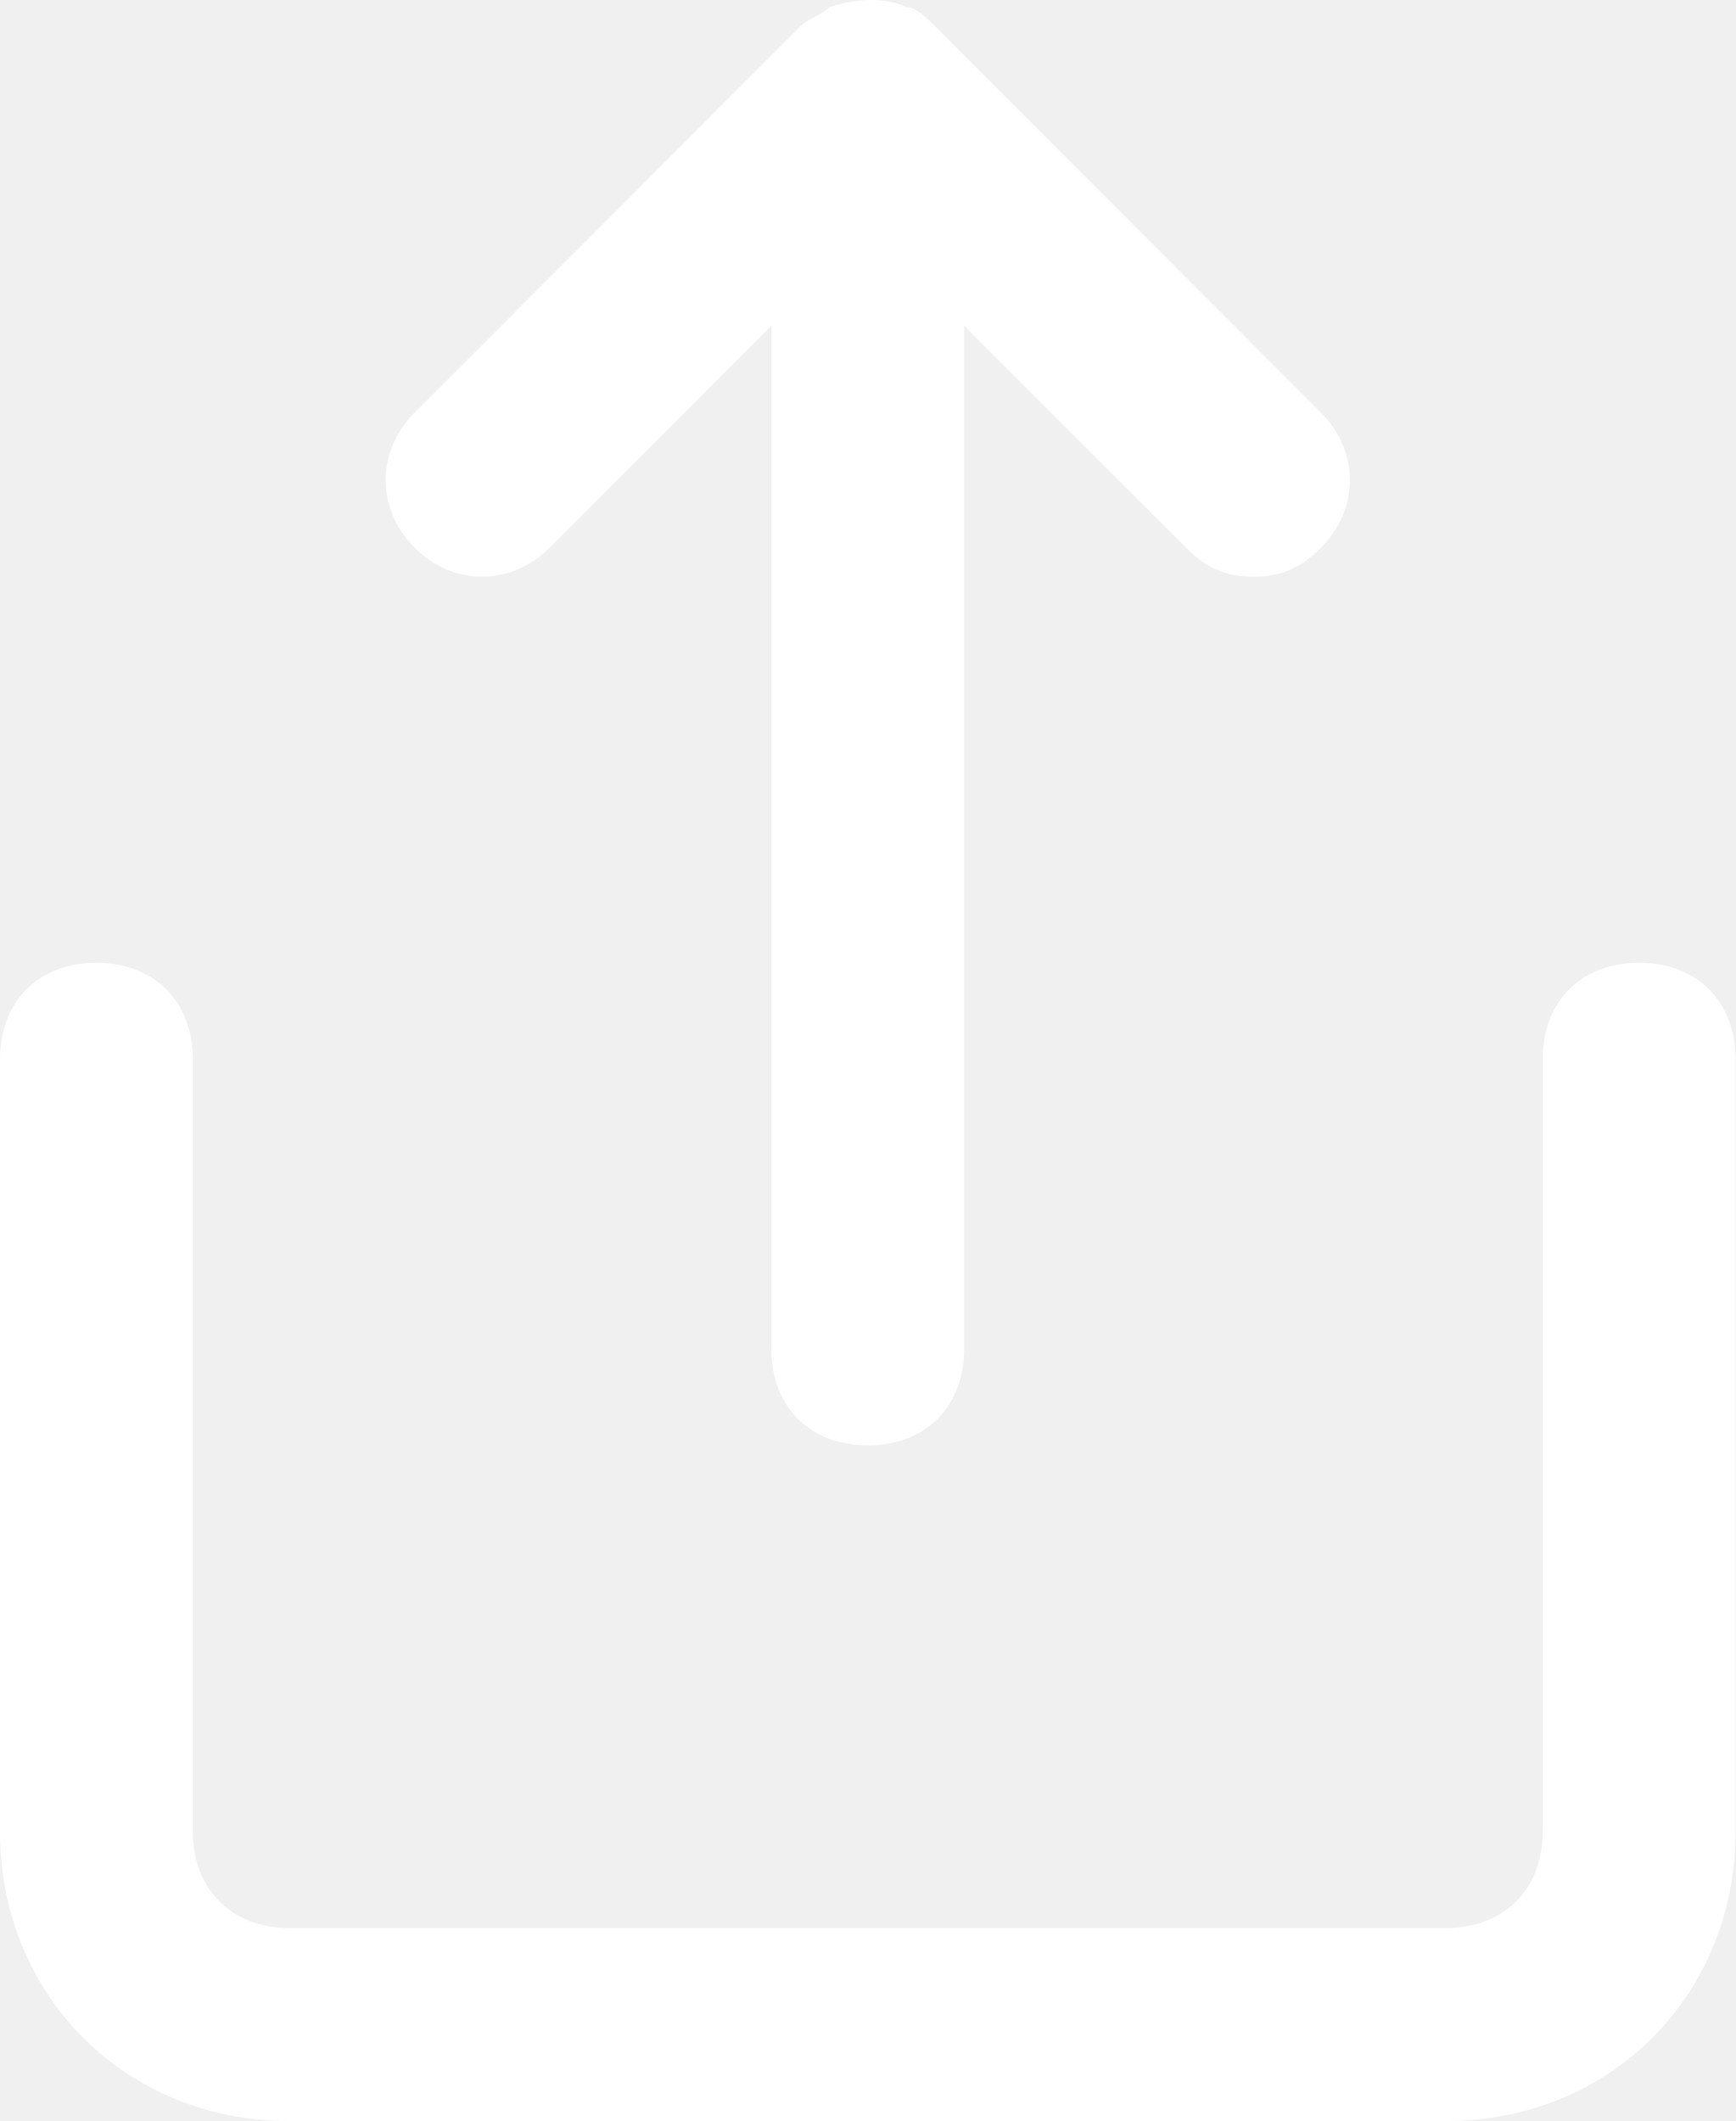
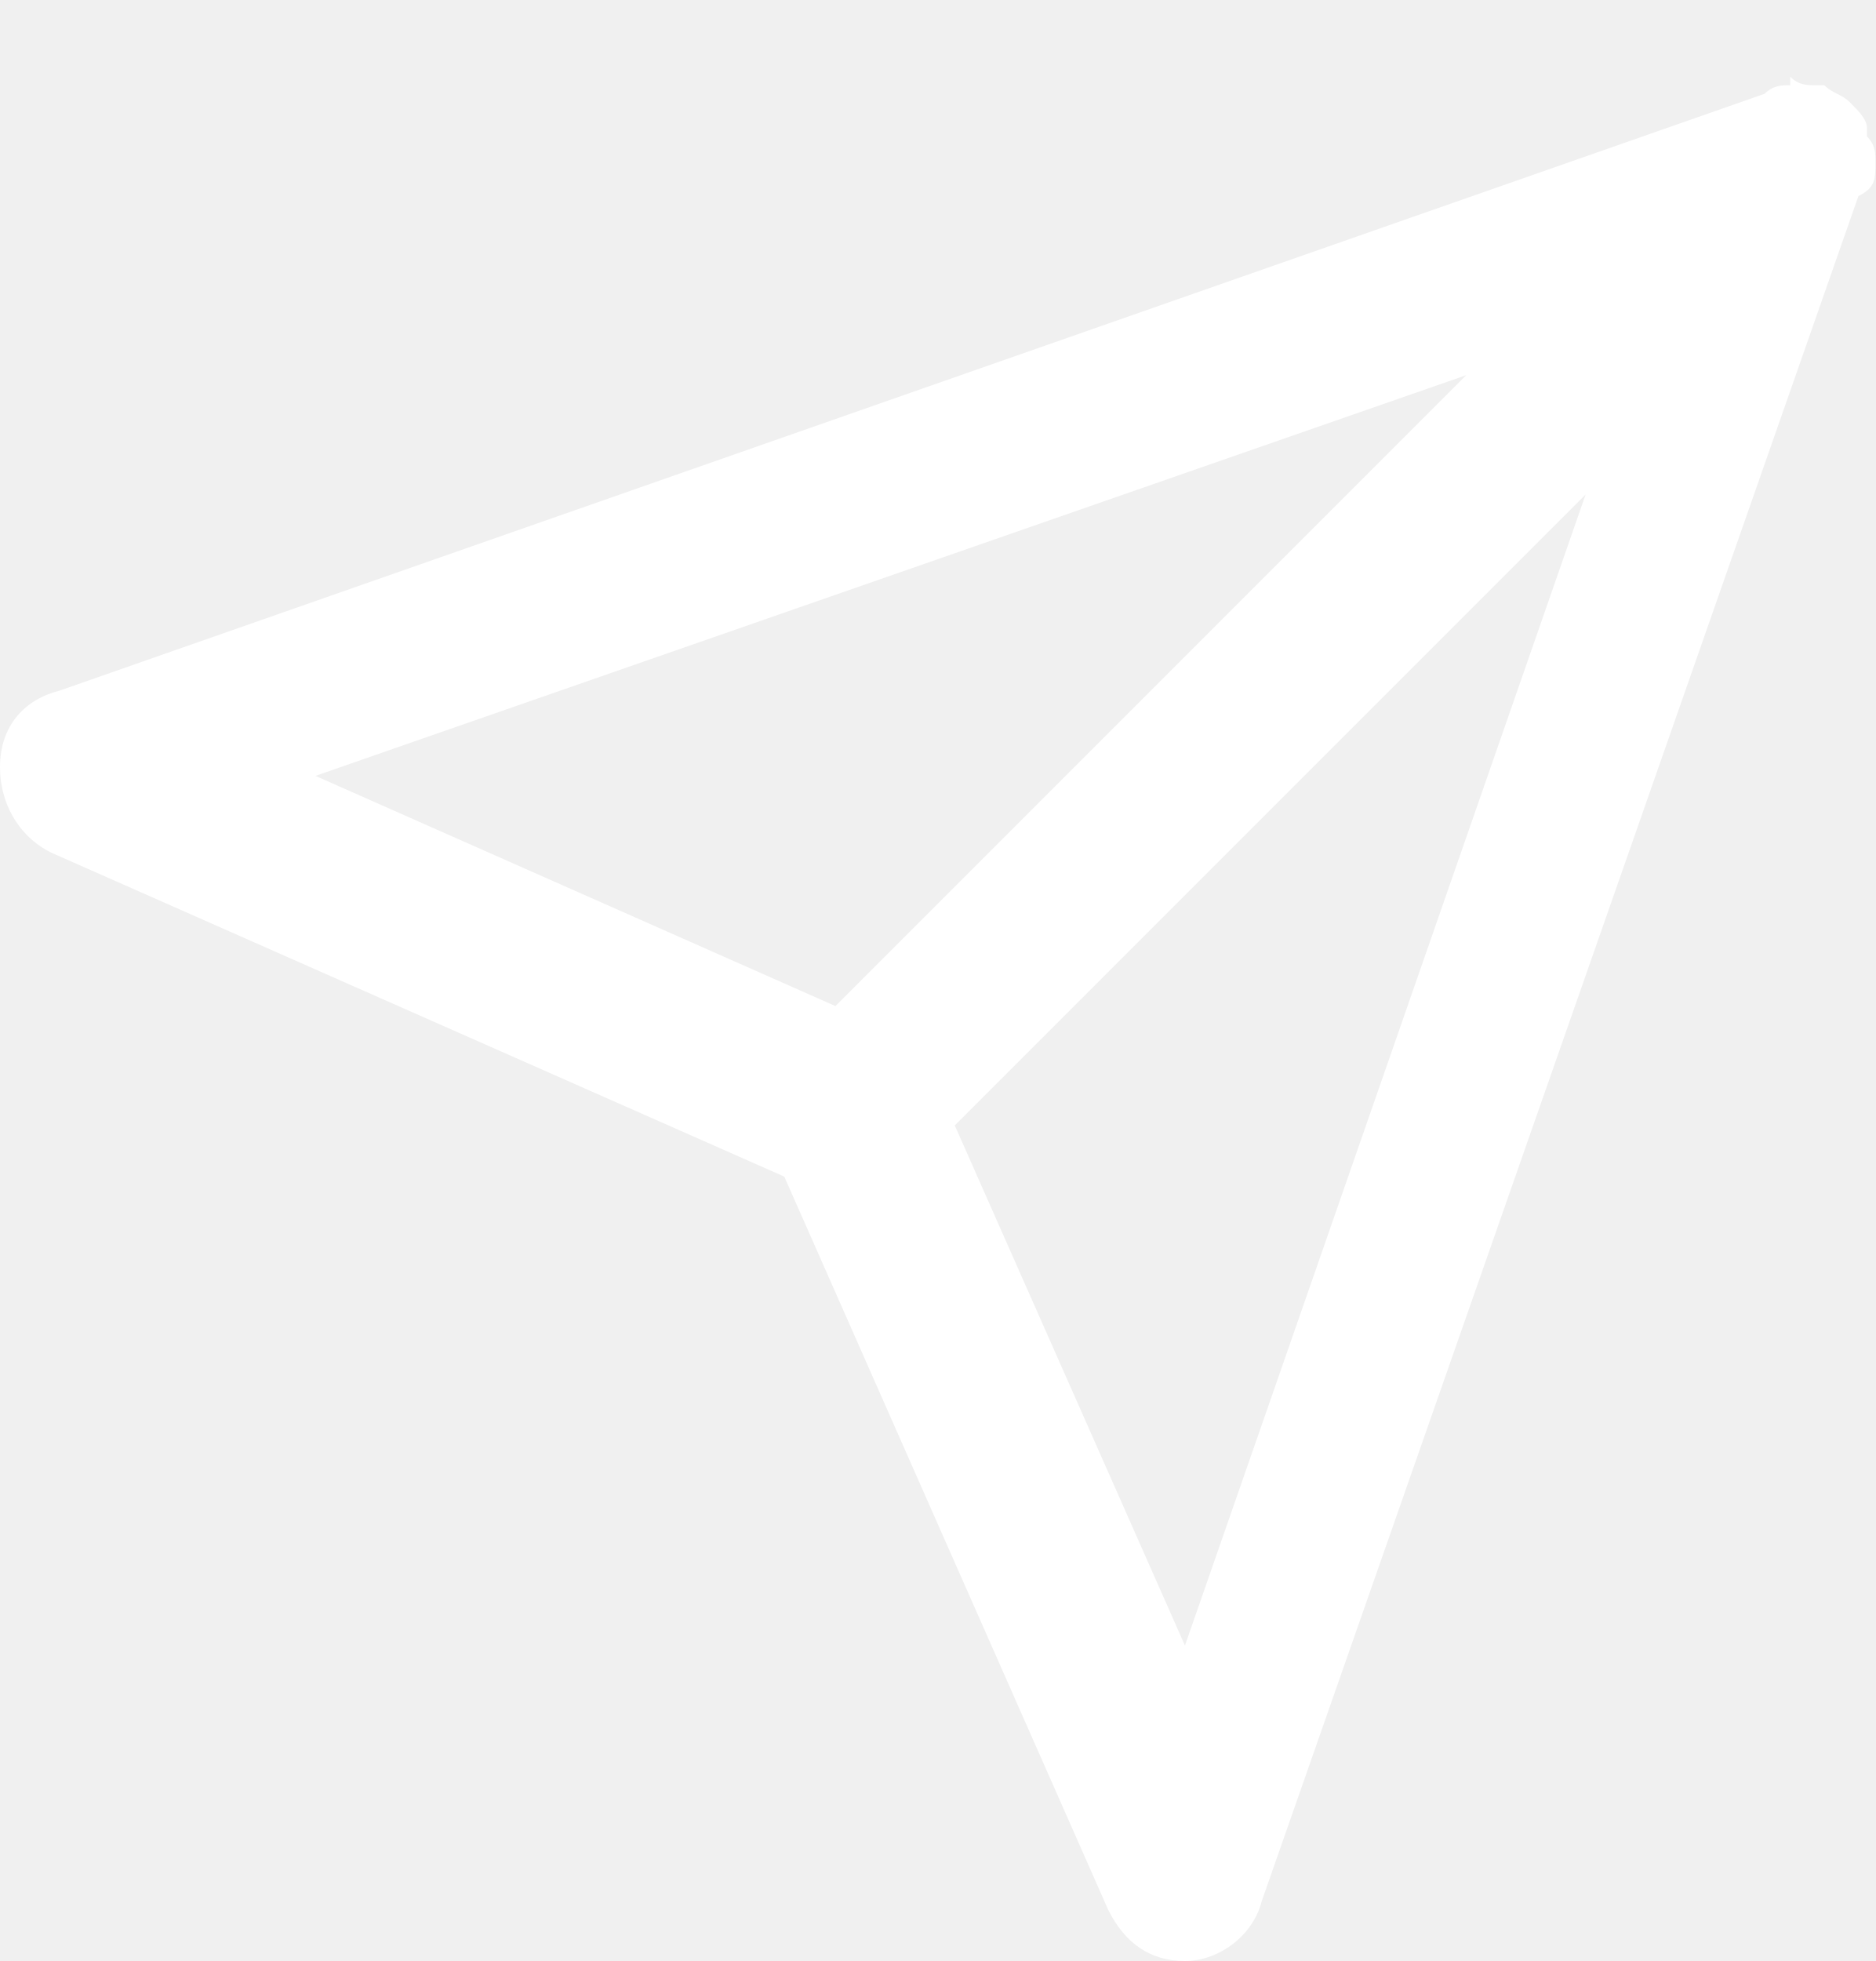
- <svg xmlns="http://www.w3.org/2000/svg" width="18px" height="22px" viewBox="0 0 18 22" version="1.1">
+ <svg xmlns="http://www.w3.org/2000/svg" width="22px" height="23px" viewBox="0 0 22 23" version="1.1">
  <g id="Icons" stroke="none" stroke-width="1" fill="none" fill-rule="evenodd">
-     <g id="Share" transform="translate(-19, -17)" fill="#FFFFFF">
-       <g id="share" transform="translate(16, 16)">
-         <path d="M21,11.987 L21,19.997 C21,21.699 19.7,23 18,23 L6,23 C4.3,23 3,21.699 3,19.997 L3,11.987 C3,11.387 3.4,10.986 4,10.986 C4.6,10.986 5,11.387 5,11.987 L5,19.997 C5,20.597 5.4,20.998 6,20.998 L18,20.998 C18.6,20.998 19,20.597 19,19.997 L19,11.987 C19,11.387 19.4,10.986 20,10.986 C20.6,10.986 21,11.387 21,11.987 Z M8.7,6.681 L11,4.379 L11,14.991 C11,15.592 11.4,15.992 12,15.992 C12.6,15.992 13,15.592 13,14.991 L13,4.379 L15.3,6.681 C15.5,6.882 15.7,6.982 16,6.982 C16.3,6.982 16.5,6.882 16.7,6.681 C17.1,6.281 17.1,5.68 16.7,5.28 L12.7,1.275 C12.6,1.175 12.5,1.075 12.4,1.075 C12.2,0.975 11.9,0.975 11.6,1.075 C11.5,1.175 11.4,1.175 11.3,1.275 L7.3,5.28 C6.9,5.68 6.9,6.281 7.3,6.681 C7.7,7.082 8.3,7.082 8.7,6.681 Z" />
+     <g id="Send" transform="translate(-17, -17)" fill="#FFFFFF">
+       <g id="send" transform="translate(16, 16)">
+         <path d="M23,2.9 C23,2.8 23,2.7 22.9,2.6 C22.9,2.6 22.9,2.5 22.9,2.5 C22.9,2.4 22.8,2.3 22.7,2.2 C22.6,2.1 22.5,2.1 22.4,2 C22.4,2 22.3,2 22.3,2 C22.2,2 22.1,2 22,1.9 C22,2 22,2 22,2 C21.9,2 21.8,2 21.7,2.1 L1.7,9.1 C1.3,9.2 1,9.5 1,10 C1,10.4 1.2,10.8 1.6,11 L10.2,14.8 L14,23.4 C14.2,23.8 14.5,24 14.9,24 C14.9,24 14.9,24 14.9,24 C15.3,24 15.7,23.7 15.8,23.3 L22.8,3.3 C23,3.2 23,3.1 23,2.9 C23,3 23,3 23,2.9 Z M18.2,5.4 L10.8,12.8 L4.7,10.1 L18.2,5.4 Z M14.9,20.3 L12.2,14.2 L19.6,6.8 L14.9,20.3 Z" />
      </g>
    </g>
  </g>
</svg>
